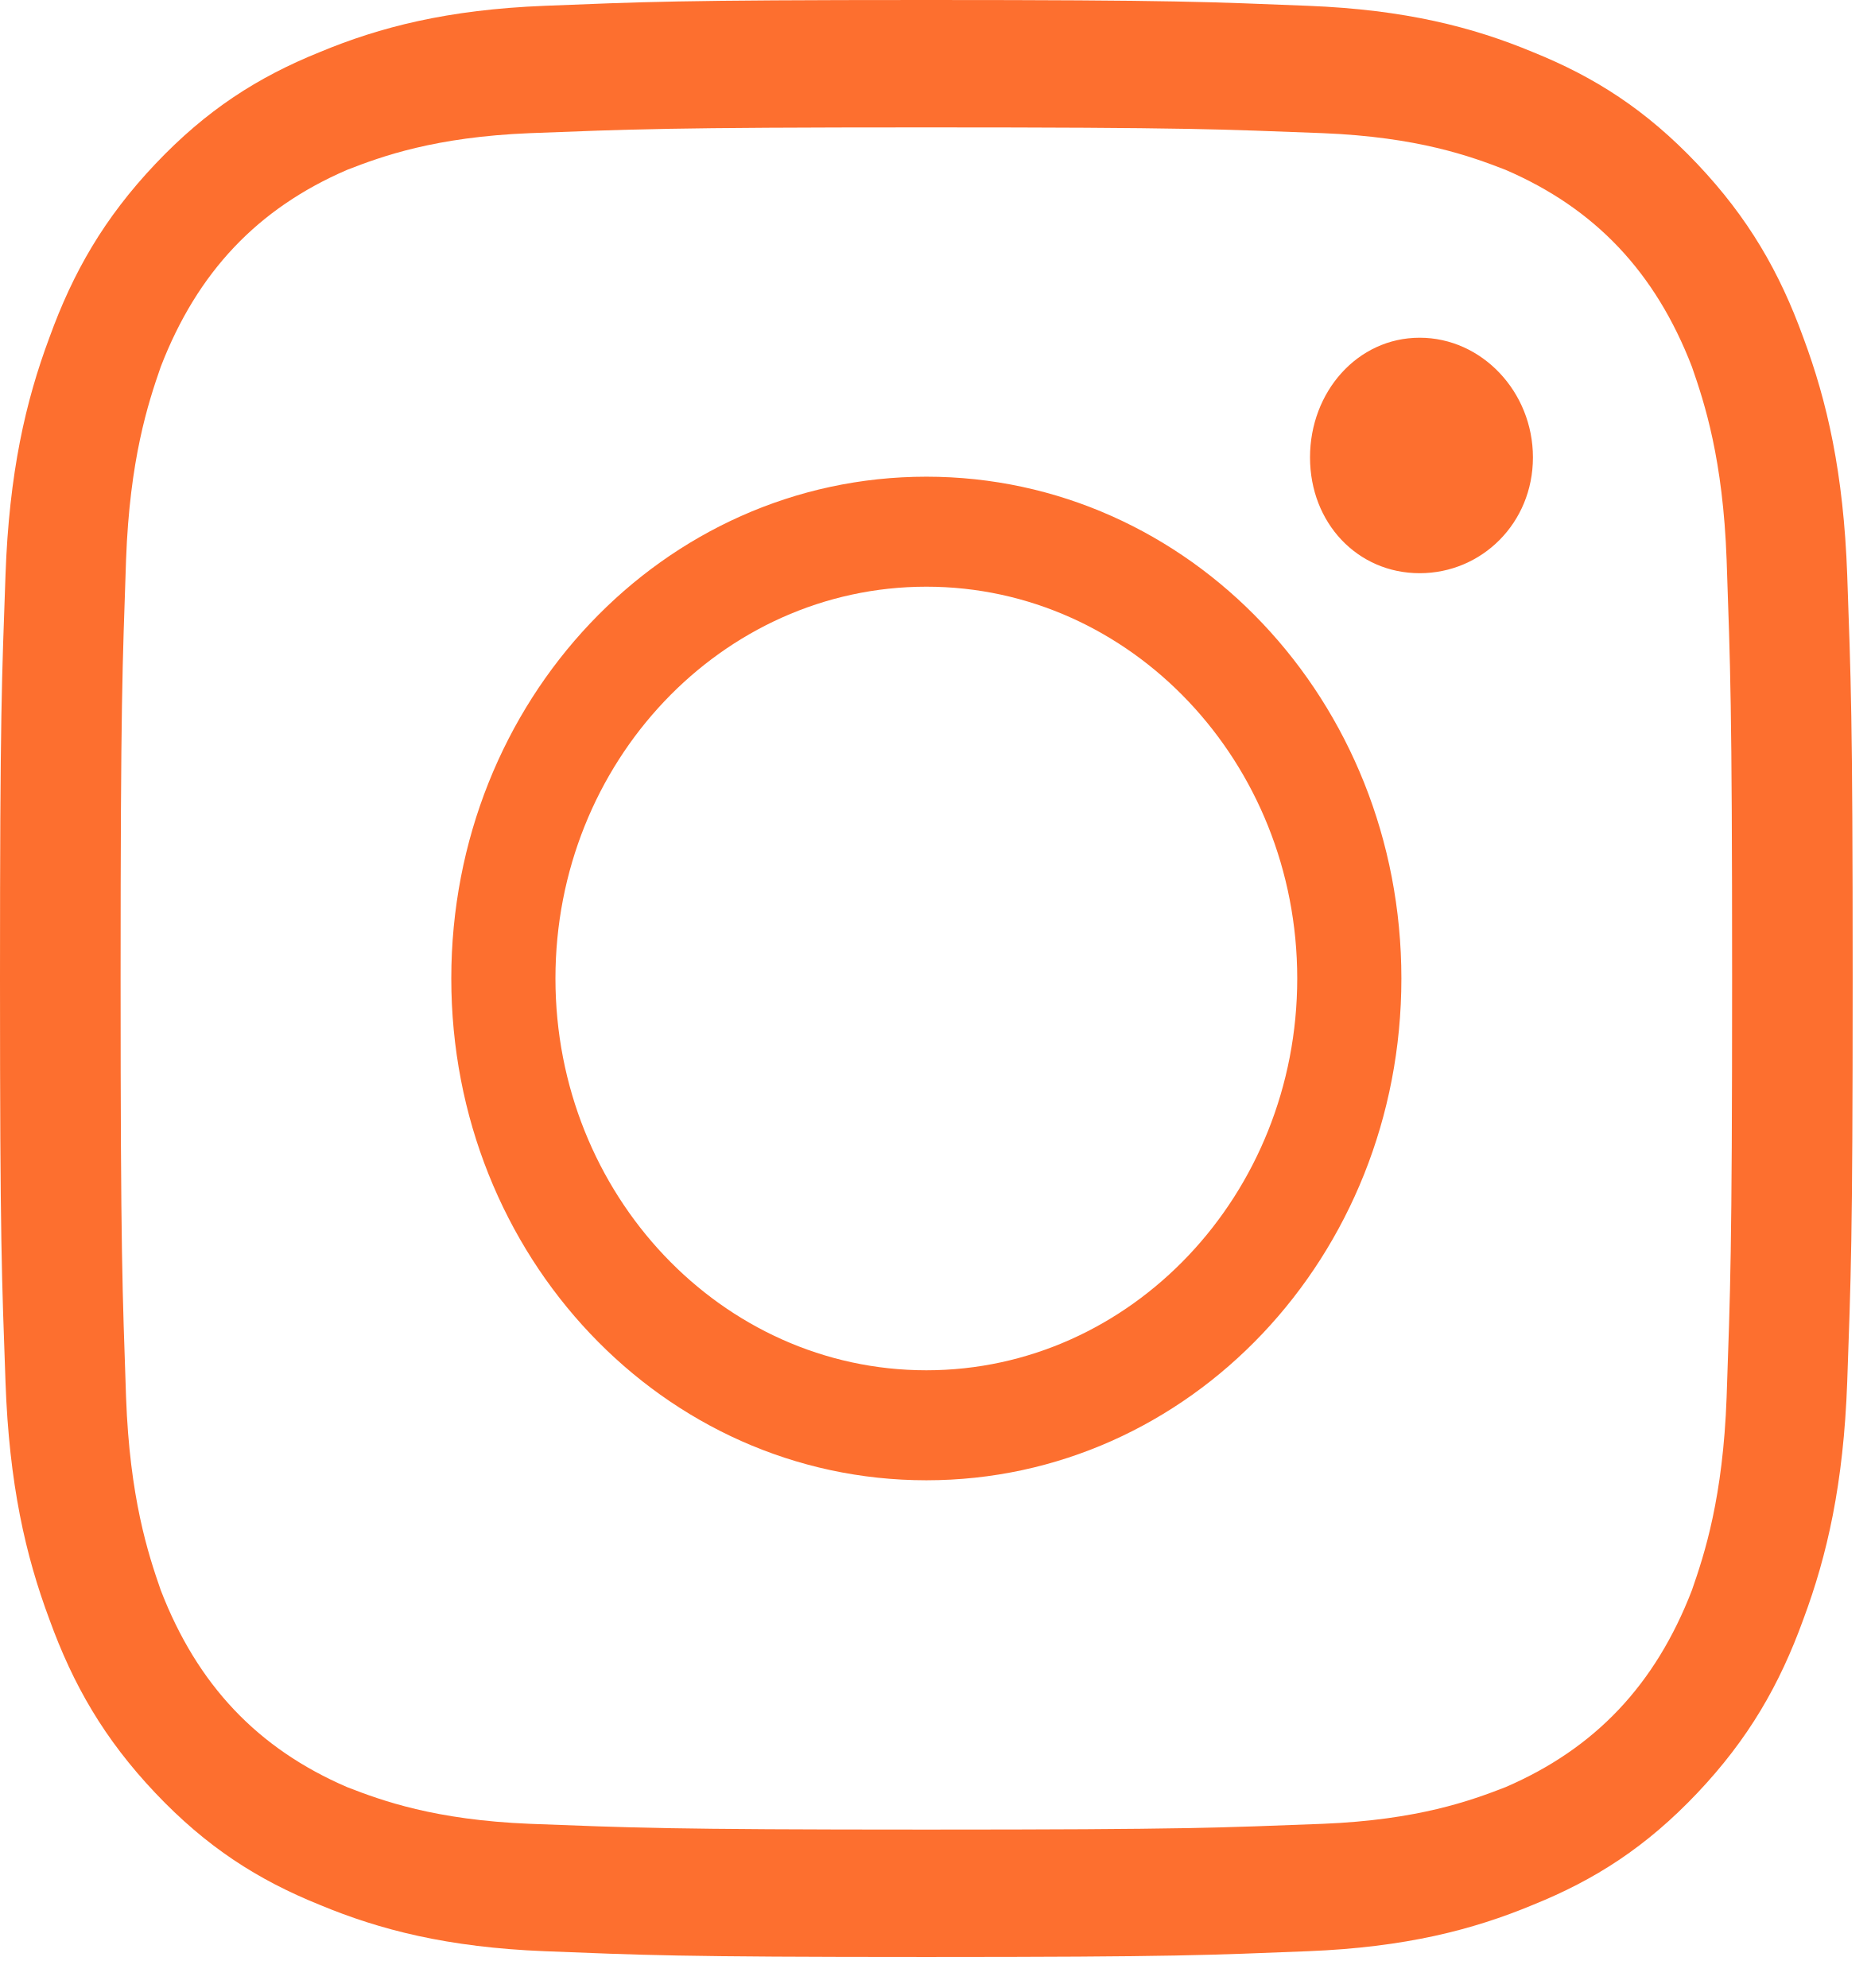
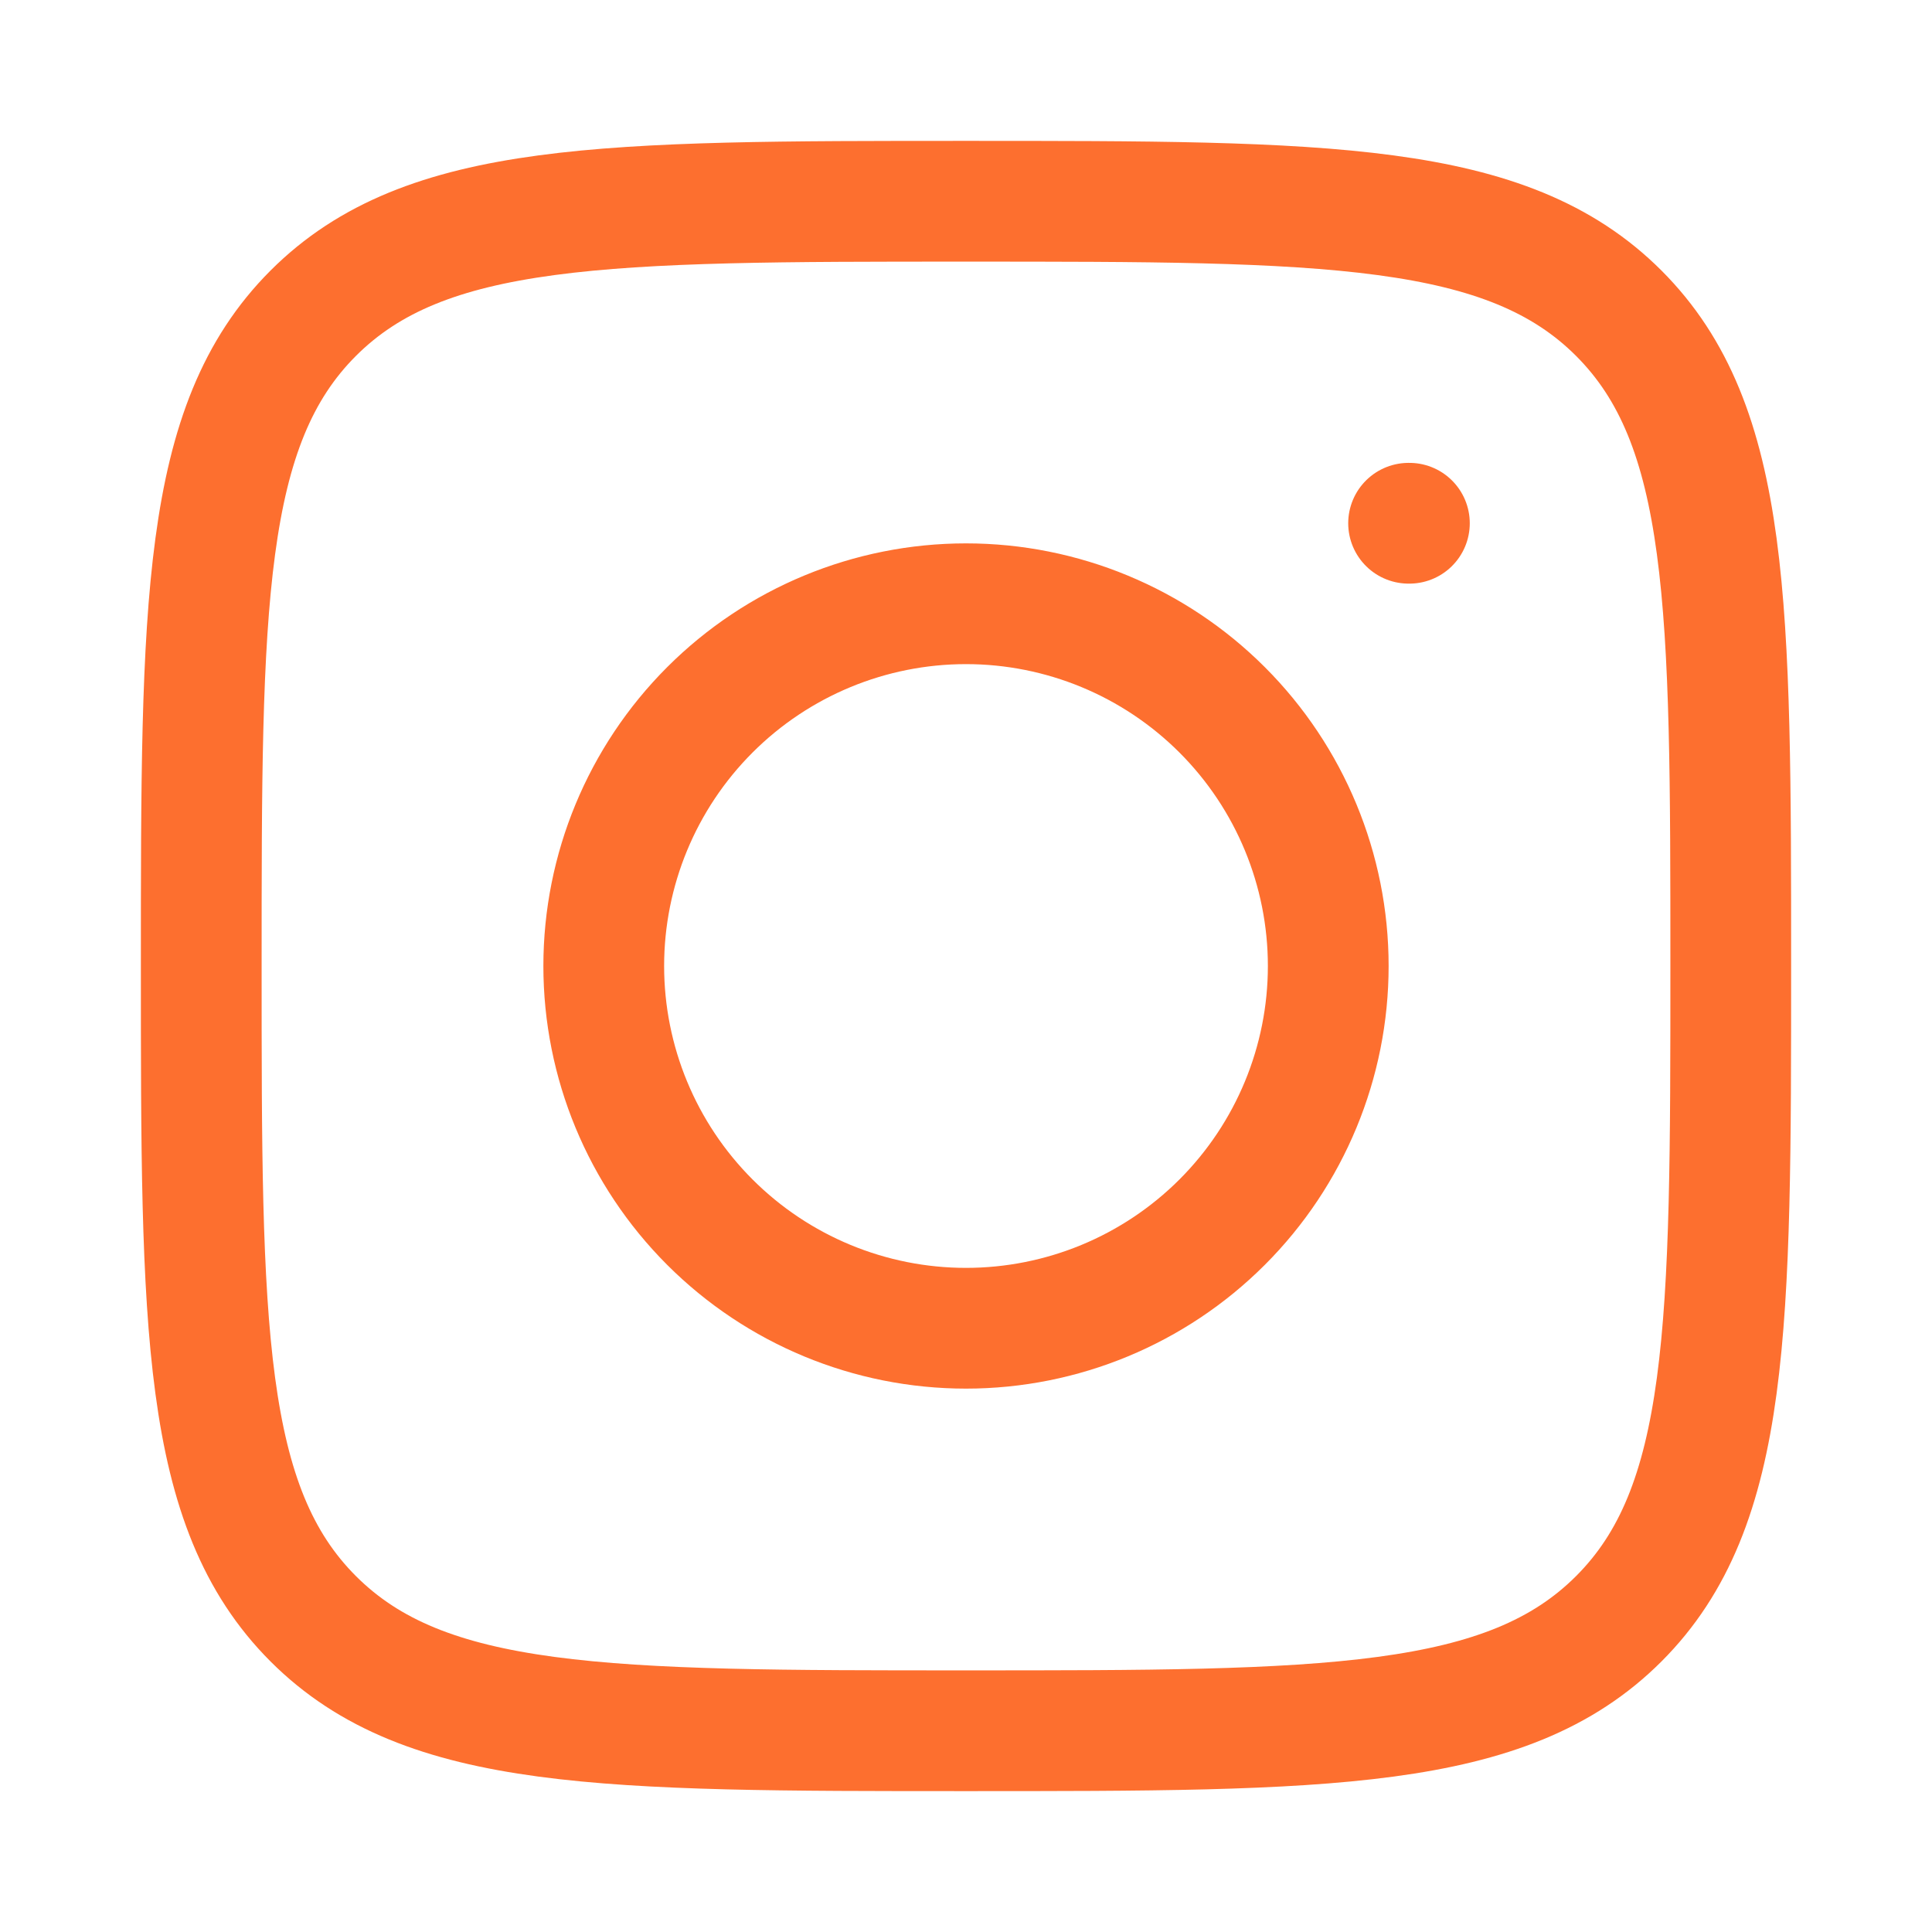
- <svg xmlns="http://www.w3.org/2000/svg" width="48" height="51" viewBox="0 0 48 51" fill="none">
-   <path d="M23.766 0C30.234 0 31.031 0.05 33.562 0.149C36.047 0.248 37.781 0.693 39.328 1.337C40.922 1.98 42.234 2.822 43.547 4.208C44.859 5.595 45.656 6.981 46.266 8.664C46.875 10.298 47.297 12.13 47.391 14.754C47.484 17.428 47.531 18.27 47.531 25.102C47.531 31.935 47.484 32.776 47.391 35.45C47.297 38.074 46.875 39.906 46.266 41.54C45.656 43.223 44.859 44.609 43.547 45.996C42.234 47.382 40.922 48.224 39.328 48.867C37.781 49.511 36.047 49.956 33.562 50.056C31.031 50.155 30.234 50.204 23.766 50.204C17.297 50.204 16.5 50.155 13.969 50.056C11.484 49.956 9.75 49.511 8.203 48.867C6.609 48.224 5.297 47.382 3.984 45.996C2.672 44.609 1.875 43.223 1.266 41.54C0.656 39.906 0.234 38.074 0.141 35.45C0.047 32.776 0 31.935 0 25.102C0 18.27 0.047 17.428 0.141 14.754C0.234 12.13 0.656 10.298 1.266 8.664C1.875 6.981 2.672 5.595 3.984 4.208C5.297 2.822 6.609 1.98 8.203 1.337C9.75 0.693 11.484 0.248 13.969 0.149C16.5 0.05 17.297 0 23.766 0ZM23.766 3.268C17.016 3.268 16.219 3.317 13.594 3.416C11.156 3.515 9.797 4.01 8.906 4.357C6.609 5.347 5.062 6.981 4.125 9.407C3.797 10.348 3.328 11.784 3.234 14.358C3.141 17.131 3.094 17.973 3.094 25.102C3.094 32.232 3.141 33.073 3.234 35.846C3.328 38.42 3.797 39.856 4.125 40.797C5.062 43.223 6.609 44.857 8.906 45.847C9.797 46.194 11.156 46.689 13.594 46.788C16.219 46.887 17.016 46.936 23.766 46.936C30.516 46.936 31.312 46.887 33.938 46.788C36.375 46.689 37.734 46.194 38.625 45.847C40.922 44.857 42.469 43.223 43.406 40.797C43.734 39.856 44.203 38.42 44.297 35.846C44.391 33.073 44.438 32.232 44.438 25.102C44.438 17.973 44.391 17.131 44.297 14.358C44.203 11.784 43.734 10.348 43.406 9.407C42.469 6.981 40.922 5.347 38.625 4.357C37.734 4.01 36.375 3.515 33.938 3.416C31.312 3.317 30.516 3.268 23.766 3.268ZM23.766 35.153C29.016 35.153 33.281 30.647 33.281 25.102C33.281 19.557 29.016 15.051 23.766 15.051C18.516 15.051 14.25 19.557 14.25 25.102C14.25 30.647 18.516 35.153 23.766 35.153ZM23.766 12.229C30.516 12.229 35.953 17.973 35.953 25.102C35.953 32.232 30.516 37.975 23.766 37.975C17.016 37.975 11.578 32.232 11.578 25.102C11.578 17.973 17.016 12.229 23.766 12.229ZM39.328 11.734C39.328 13.418 38.016 14.705 36.422 14.705C34.828 14.705 33.609 13.418 33.609 11.734C33.609 10.051 34.828 8.664 36.422 8.664C38.016 8.664 39.328 10.051 39.328 11.734Z" fill="#FD6F2F" />
+ <svg xmlns="http://www.w3.org/2000/svg" width="48" height="48" viewBox="0 0 48 48" fill="none">
+   <path d="M5 24C5 15.044 5 10.564 7.782 7.782C10.564 5 15.042 5 24 5C32.956 5 37.436 5 40.218 7.782C43 10.564 43 15.042 43 24C43 32.956 43 37.436 40.218 40.218C37.436 43 32.958 43 24 43C15.044 43 10.564 43 7.782 40.218C5 37.436 5 32.958 5 24Z" stroke="#FD6F2F" stroke-width="3" stroke-linecap="round" stroke-linejoin="round" />
+   <path d="M35.016 13H34.996M33 24C33 26.387 32.052 28.676 30.364 30.364C28.676 32.052 26.387 33 24 33C21.613 33 19.324 32.052 17.636 30.364C15.948 28.676 15 26.387 15 24C15 21.613 15.948 19.324 17.636 17.636C19.324 15.948 21.613 15 24 15C26.387 15 28.676 15.948 30.364 17.636C32.052 19.324 33 21.613 33 24Z" stroke="#FD6F2F" stroke-width="3" stroke-linecap="round" stroke-linejoin="round" />
</svg>
